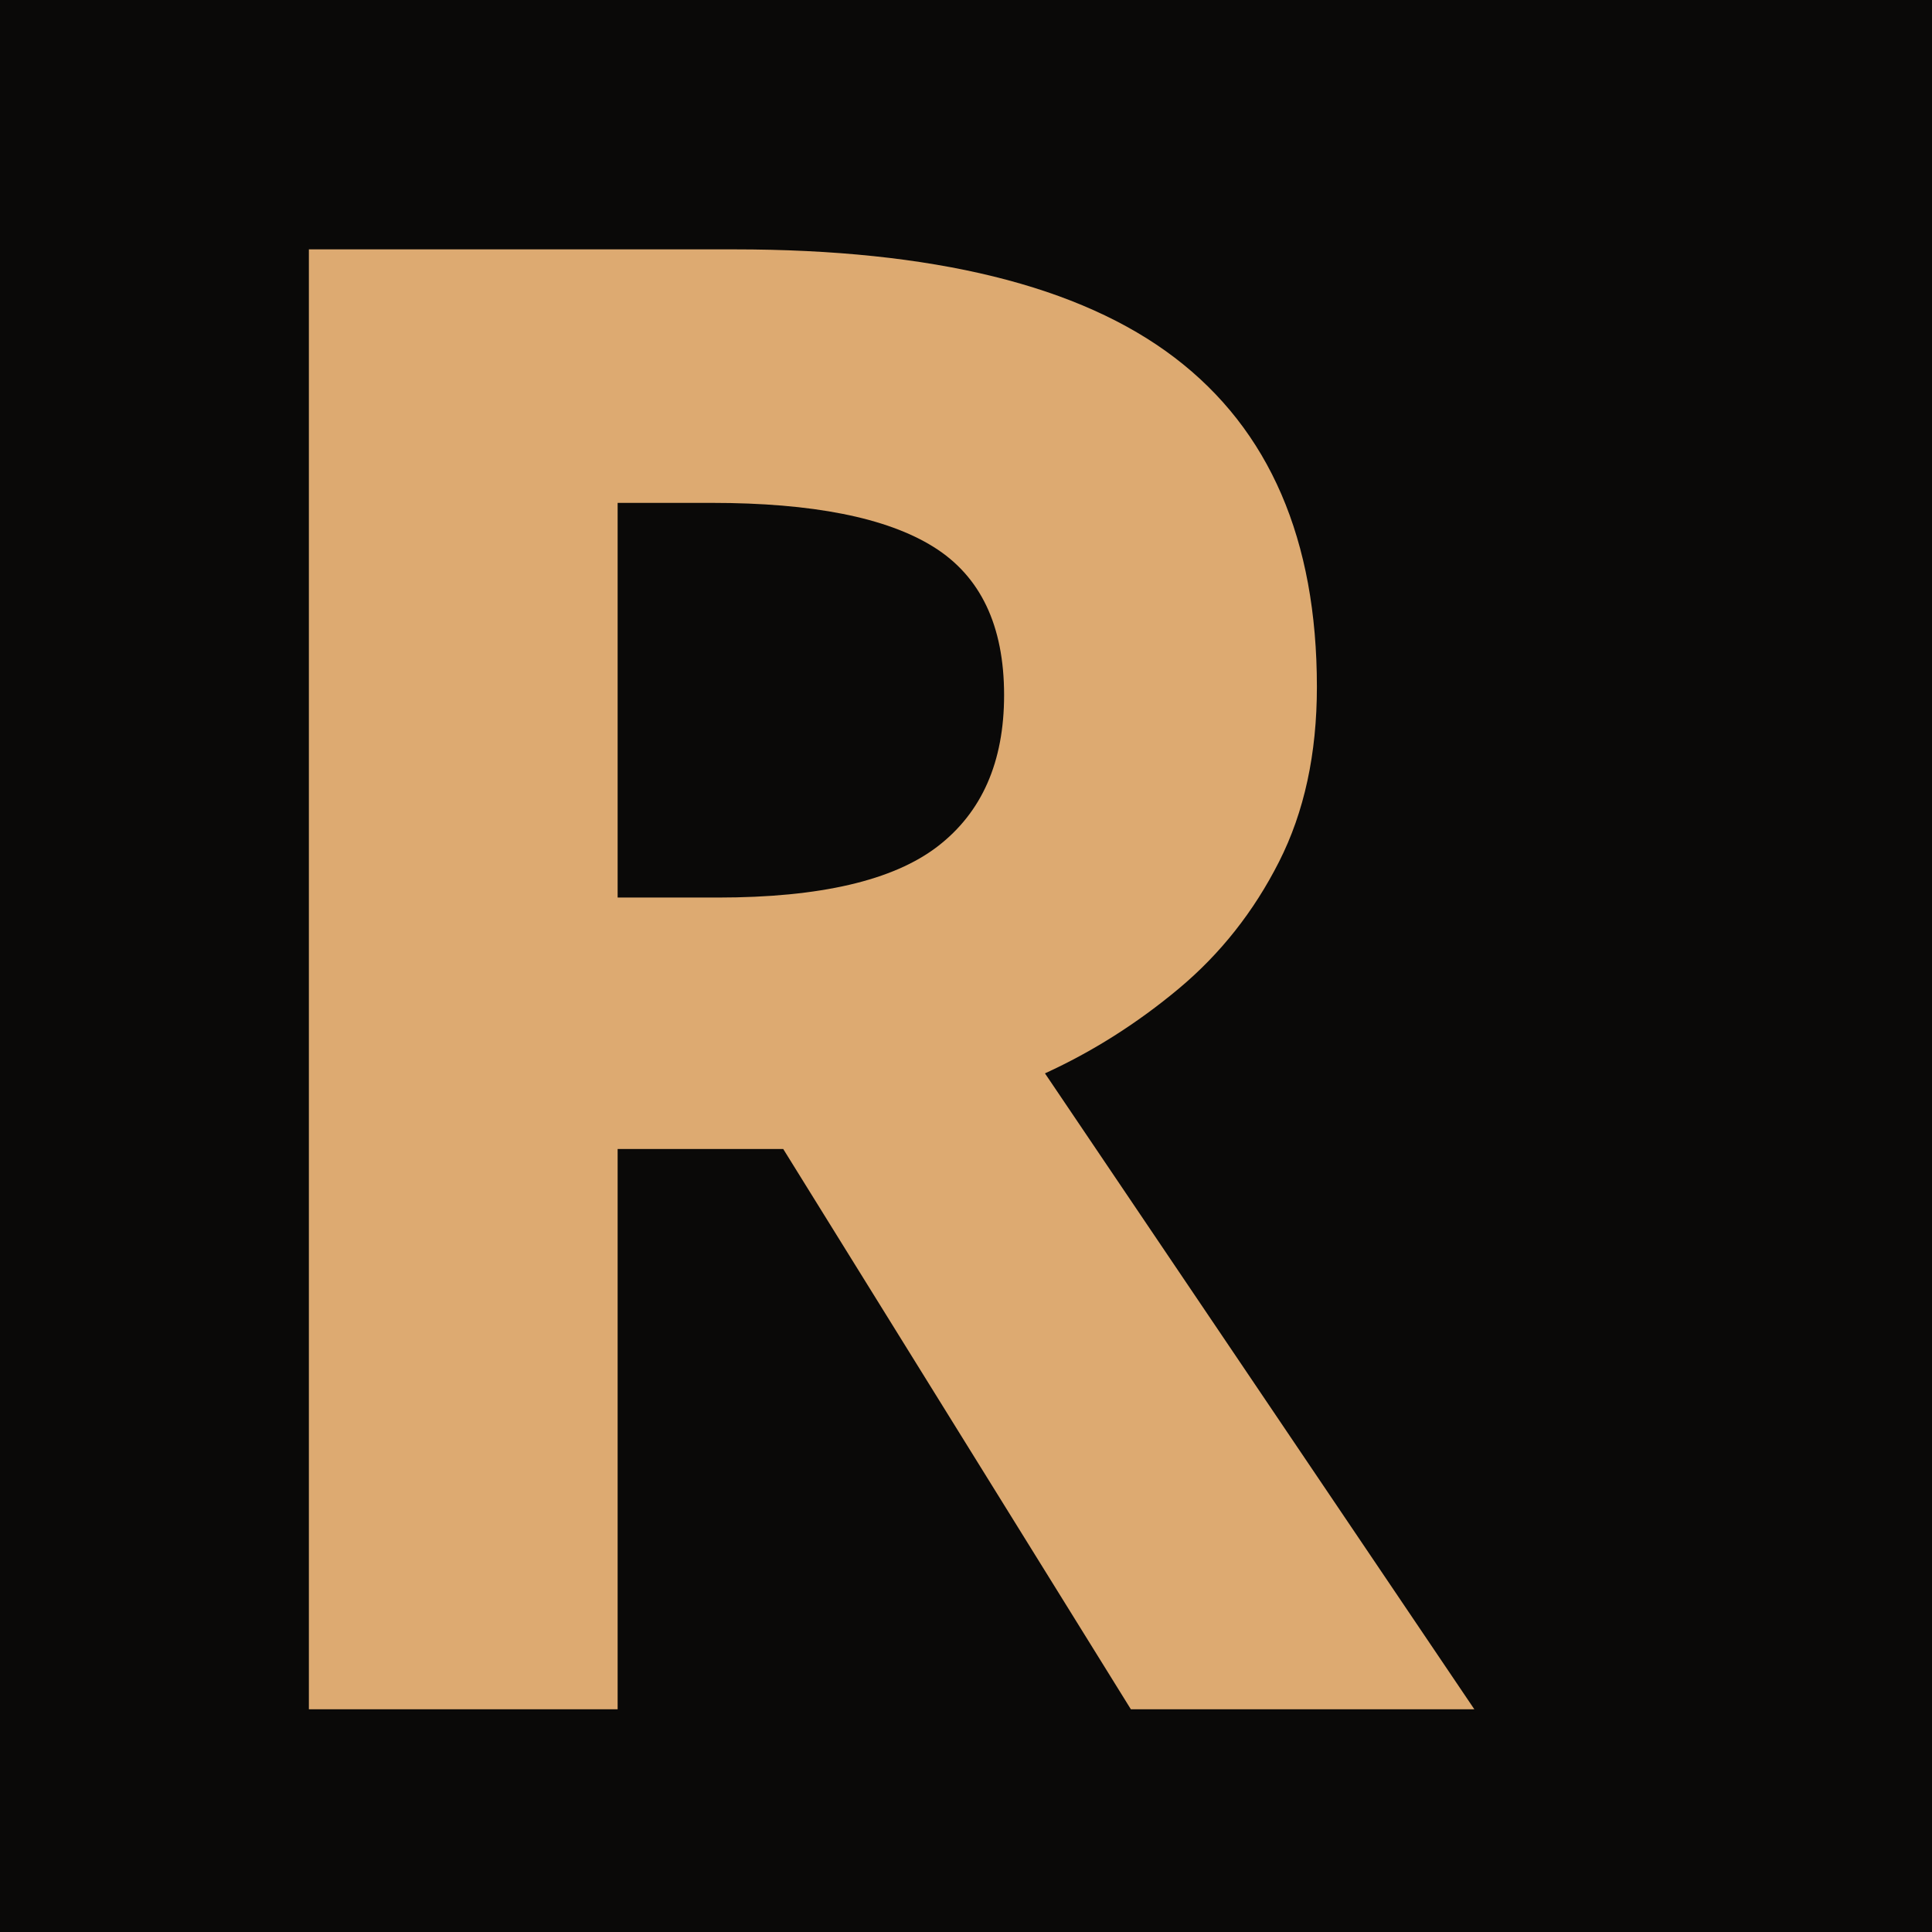
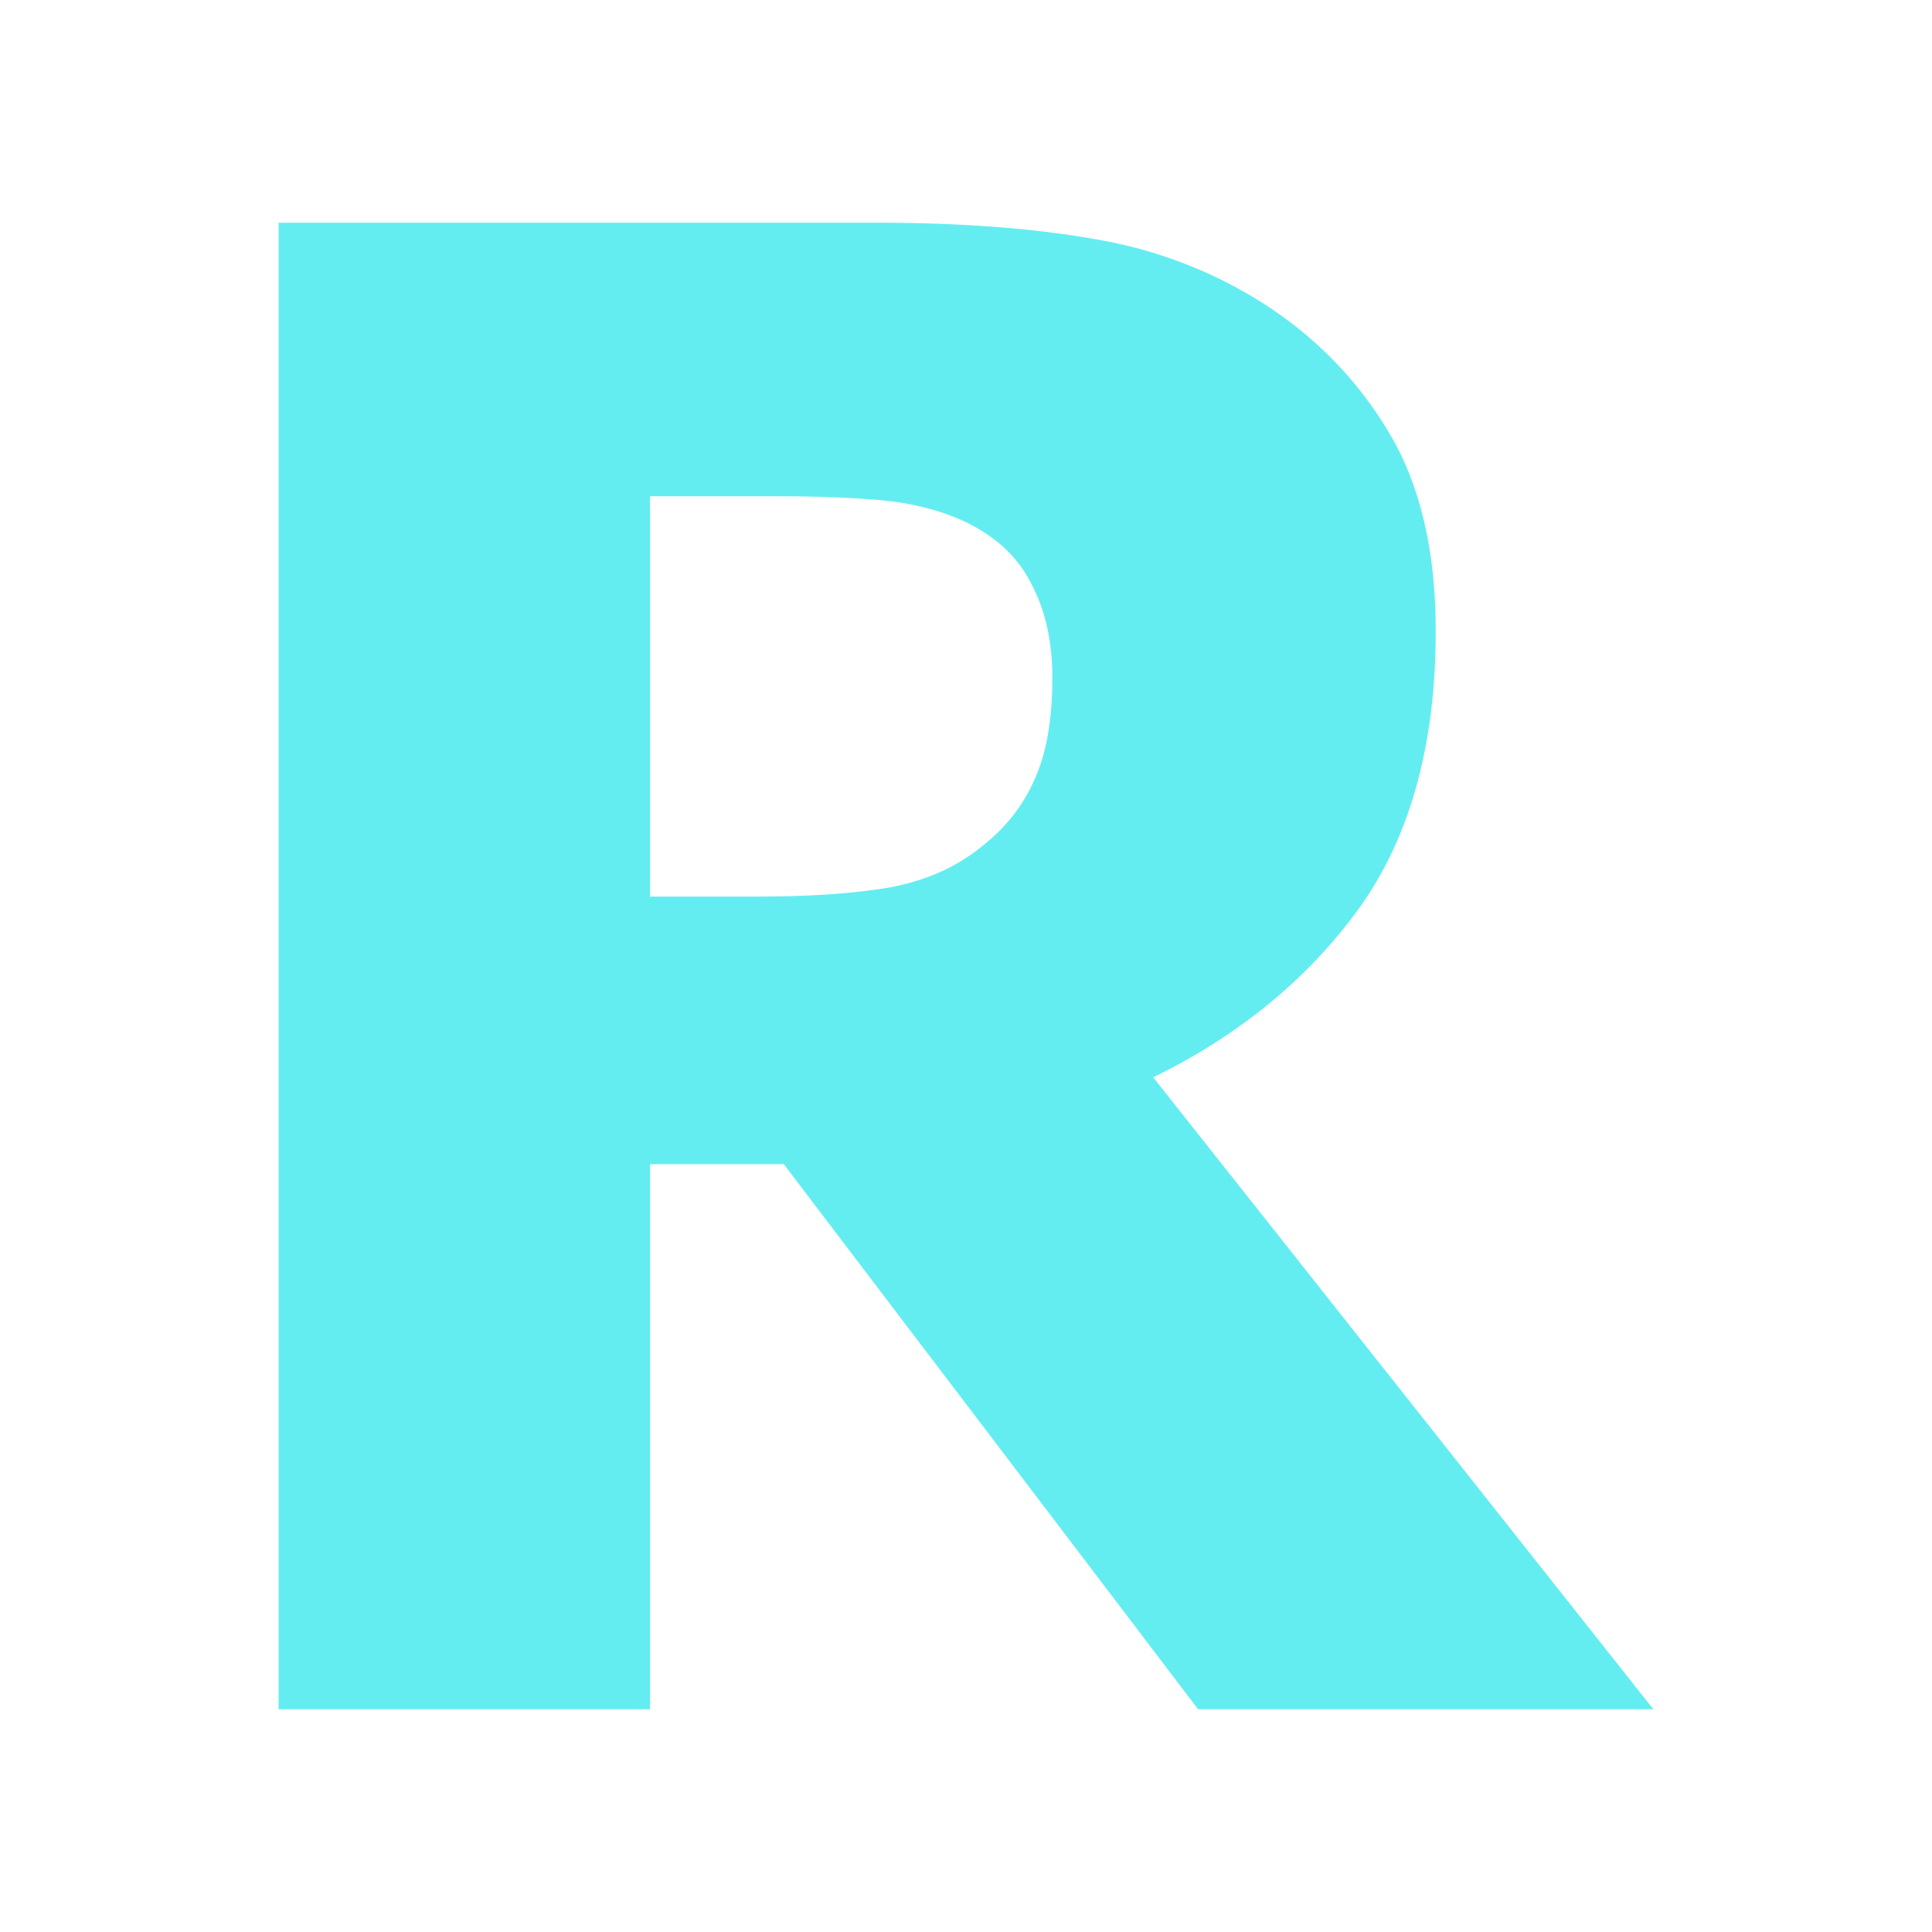
<svg xmlns="http://www.w3.org/2000/svg" width="500mm" height="500mm" viewBox="0 0 500 500" version="1.1" id="svg1">
-   <defs id="defs1" />
-   <rect width="500" height="500" fill="#0A0908" />
+   <defs id="defs1">
+     <rect x="418.607" y="441.235" width="1080.459" height="1018.234" id="rect1" />
+   </defs>
  <g id="layer1" transform="translate(-30.81722,12.75837)">
-     <text xml:space="preserve" style="font-style:normal;font-variant:normal;font-weight:normal;font-stretch:normal;font-size:529.167px;font-family:'Rage Italic';-inkscape-font-specification:'Rage Italic, ';writing-mode:lr-tb;direction:ltr;display:inline;fill:#d3bc5f;fill-opacity:1;stroke:none;stroke-width:26.458;stroke-linecap:butt;stroke-linejoin:round;stroke-dasharray:none;stroke-dashoffset:0;paint-order:stroke fill markers" x="63.13" y="429.607" id="text25">
-       <tspan id="tspan25" style="font-style:normal;font-variant:normal;font-weight:bold;font-stretch:normal;font-size:529.167px;font-family:Tahoma;-inkscape-font-specification:'Tahoma Bold';baseline-shift:baseline;fill:#ddaa71;fill-opacity:1;stroke:none;stroke-width:26.458;stroke-linecap:butt;stroke-linejoin:round;stroke-dasharray:none;stroke-dashoffset:0;paint-order:stroke fill markers" x="63.13" y="429.607">R</tspan>
-     </text>
+     <path style="font-weight:bold;font-size:529.167px;font-family:Tahoma;-inkscape-font-specification:'Tahoma Bold';baseline-shift:baseline;fill:#64edf1;stroke-width:26.458;stroke-linejoin:round;paint-order:stroke fill markers" d="M 458.713,429.607 H 340.891 L 233.662,288.531 H 199.039 V 429.607 H 102.921 V 44.876 H 257.692 q 32.039,0 55.811,4.134 23.771,3.876 43.925,16.536 20.671,13.177 32.815,33.59 12.144,20.154 12.144,51.418 0,44.183 -19.895,71.83 -19.895,27.389 -53.227,43.667 z M 303.167,162.698 q 0,-14.469 -5.684,-24.805 -5.426,-10.594 -18.345,-16.278 -9.043,-3.876 -20.154,-4.909 -11.11,-1.034 -27.647,-1.034 h -32.298 v 103.611 h 27.647 q 20.154,0 34.106,-2.325 14.211,-2.584 24.03,-10.594 9.302,-7.235 13.694,-17.312 4.651,-10.077 4.651,-26.355 z" id="text25" aria-label="R" />
  </g>
</svg>
